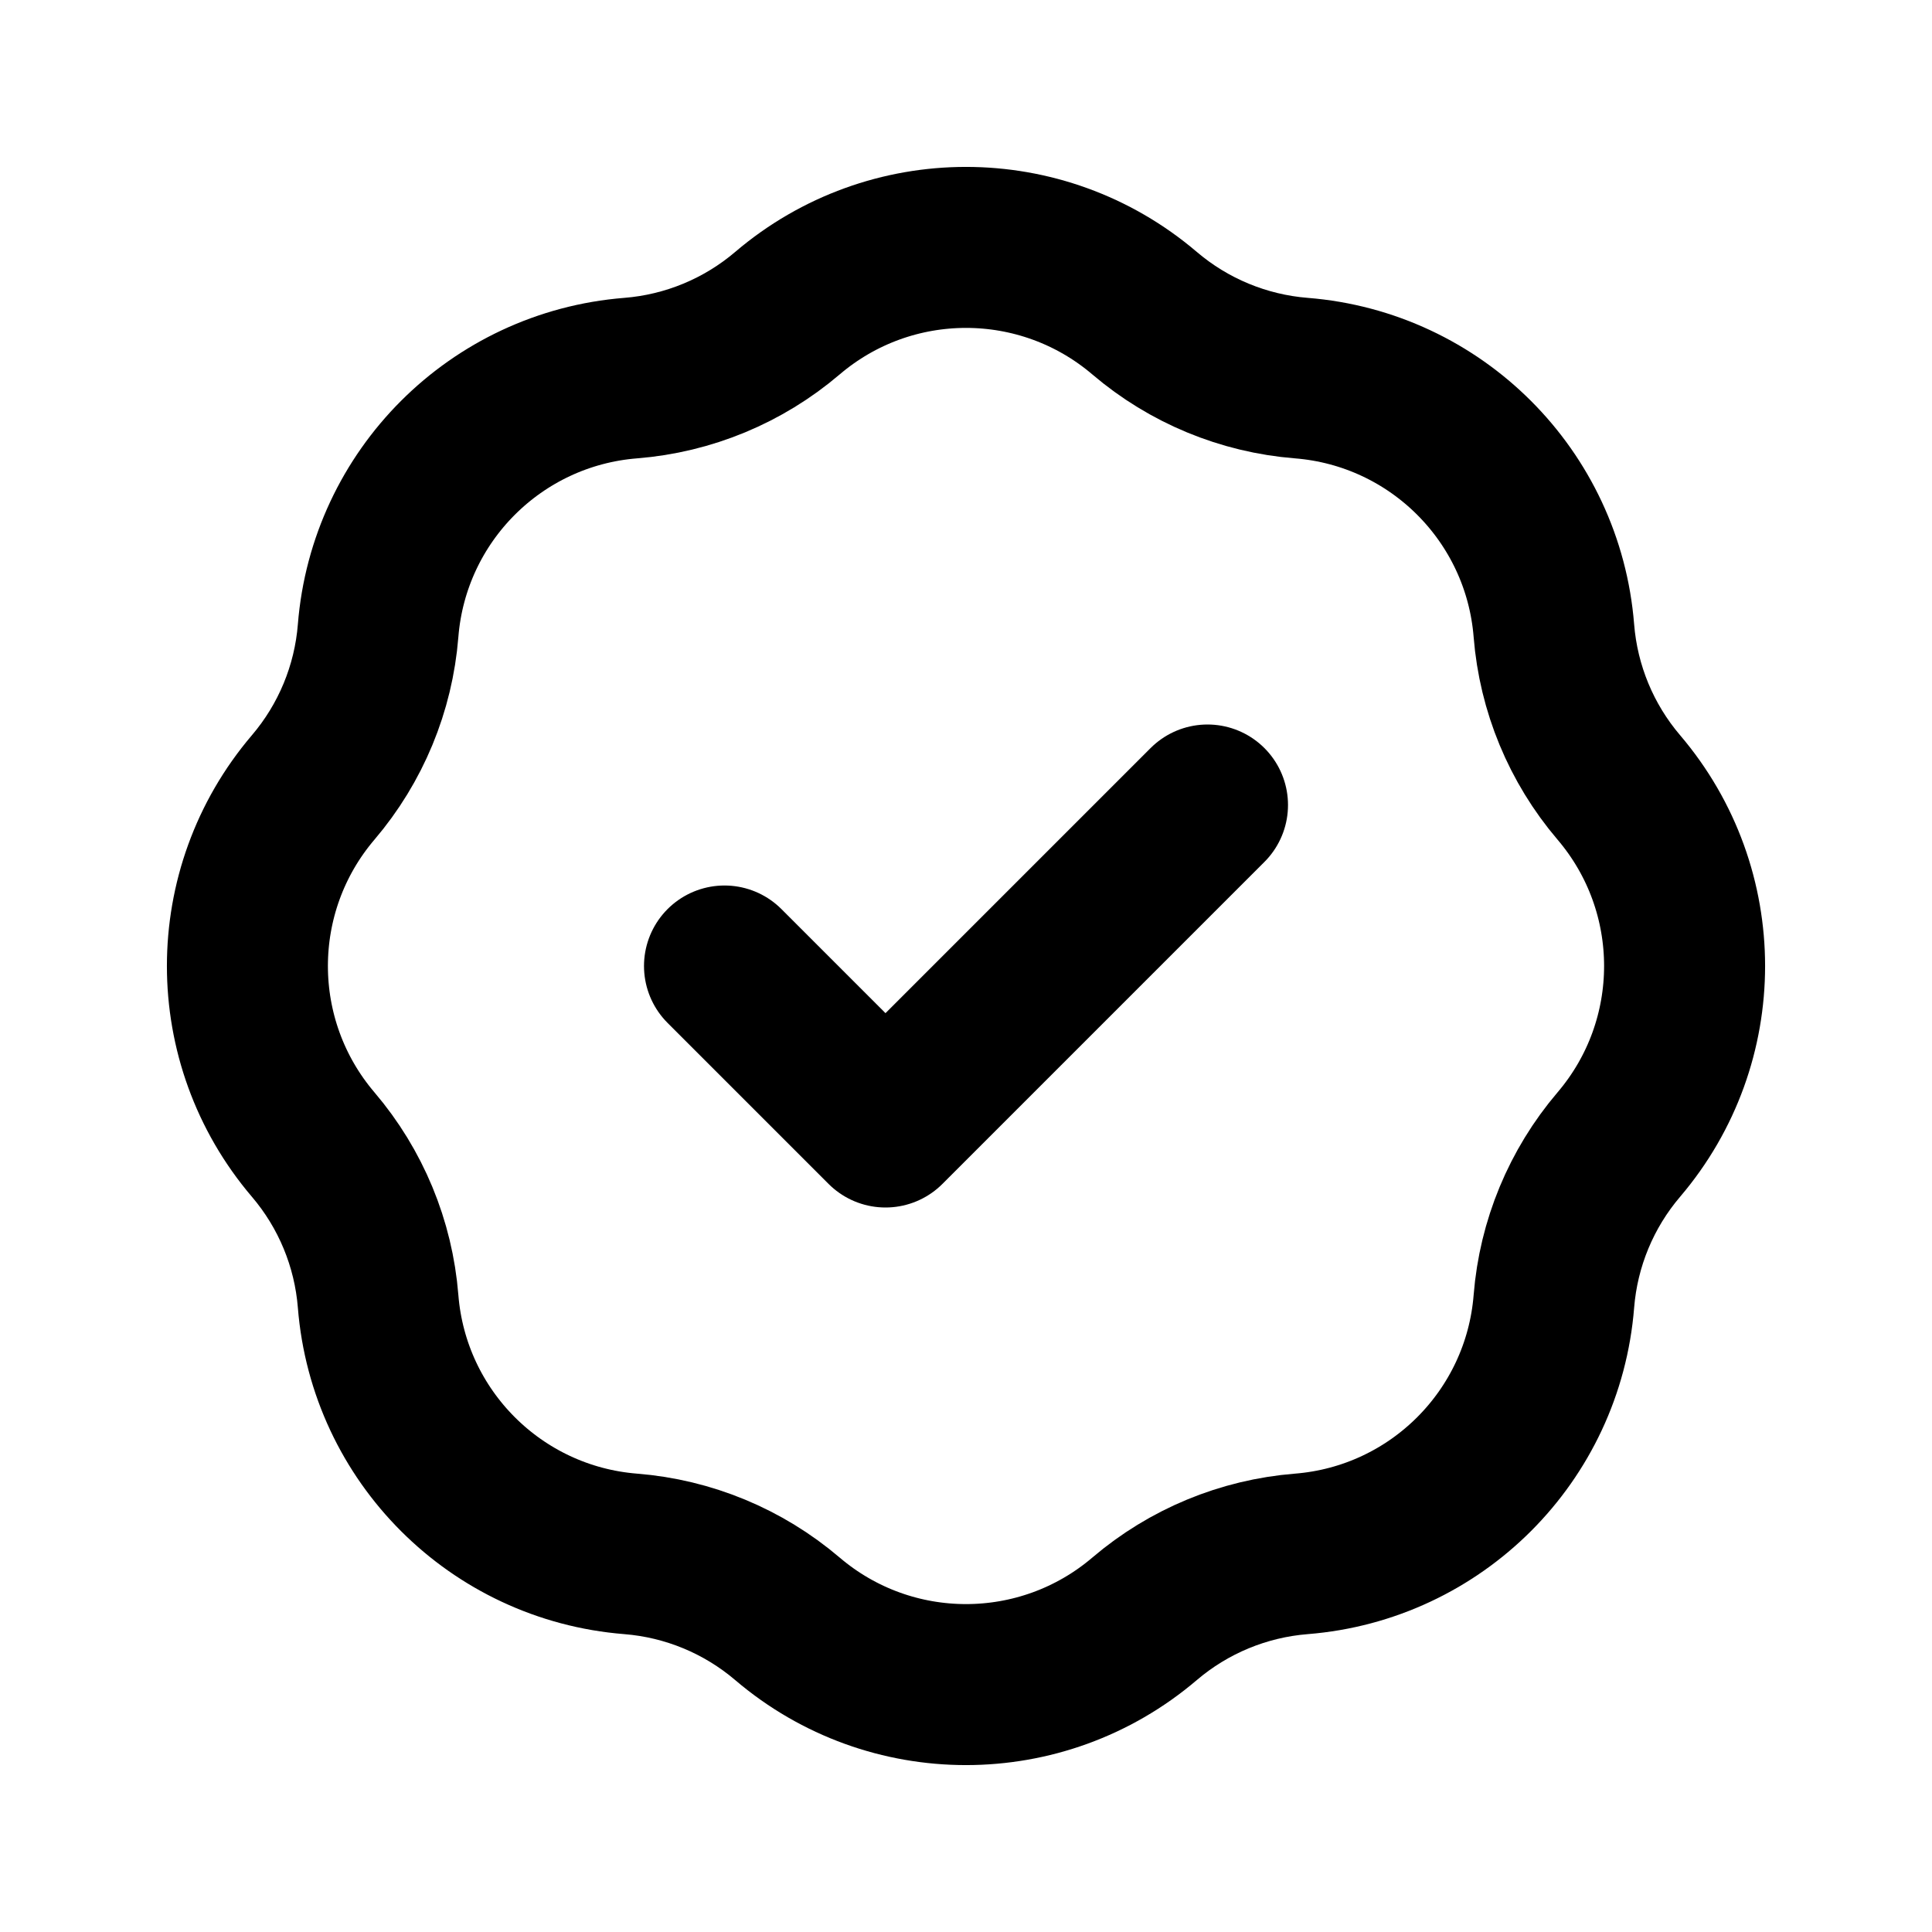
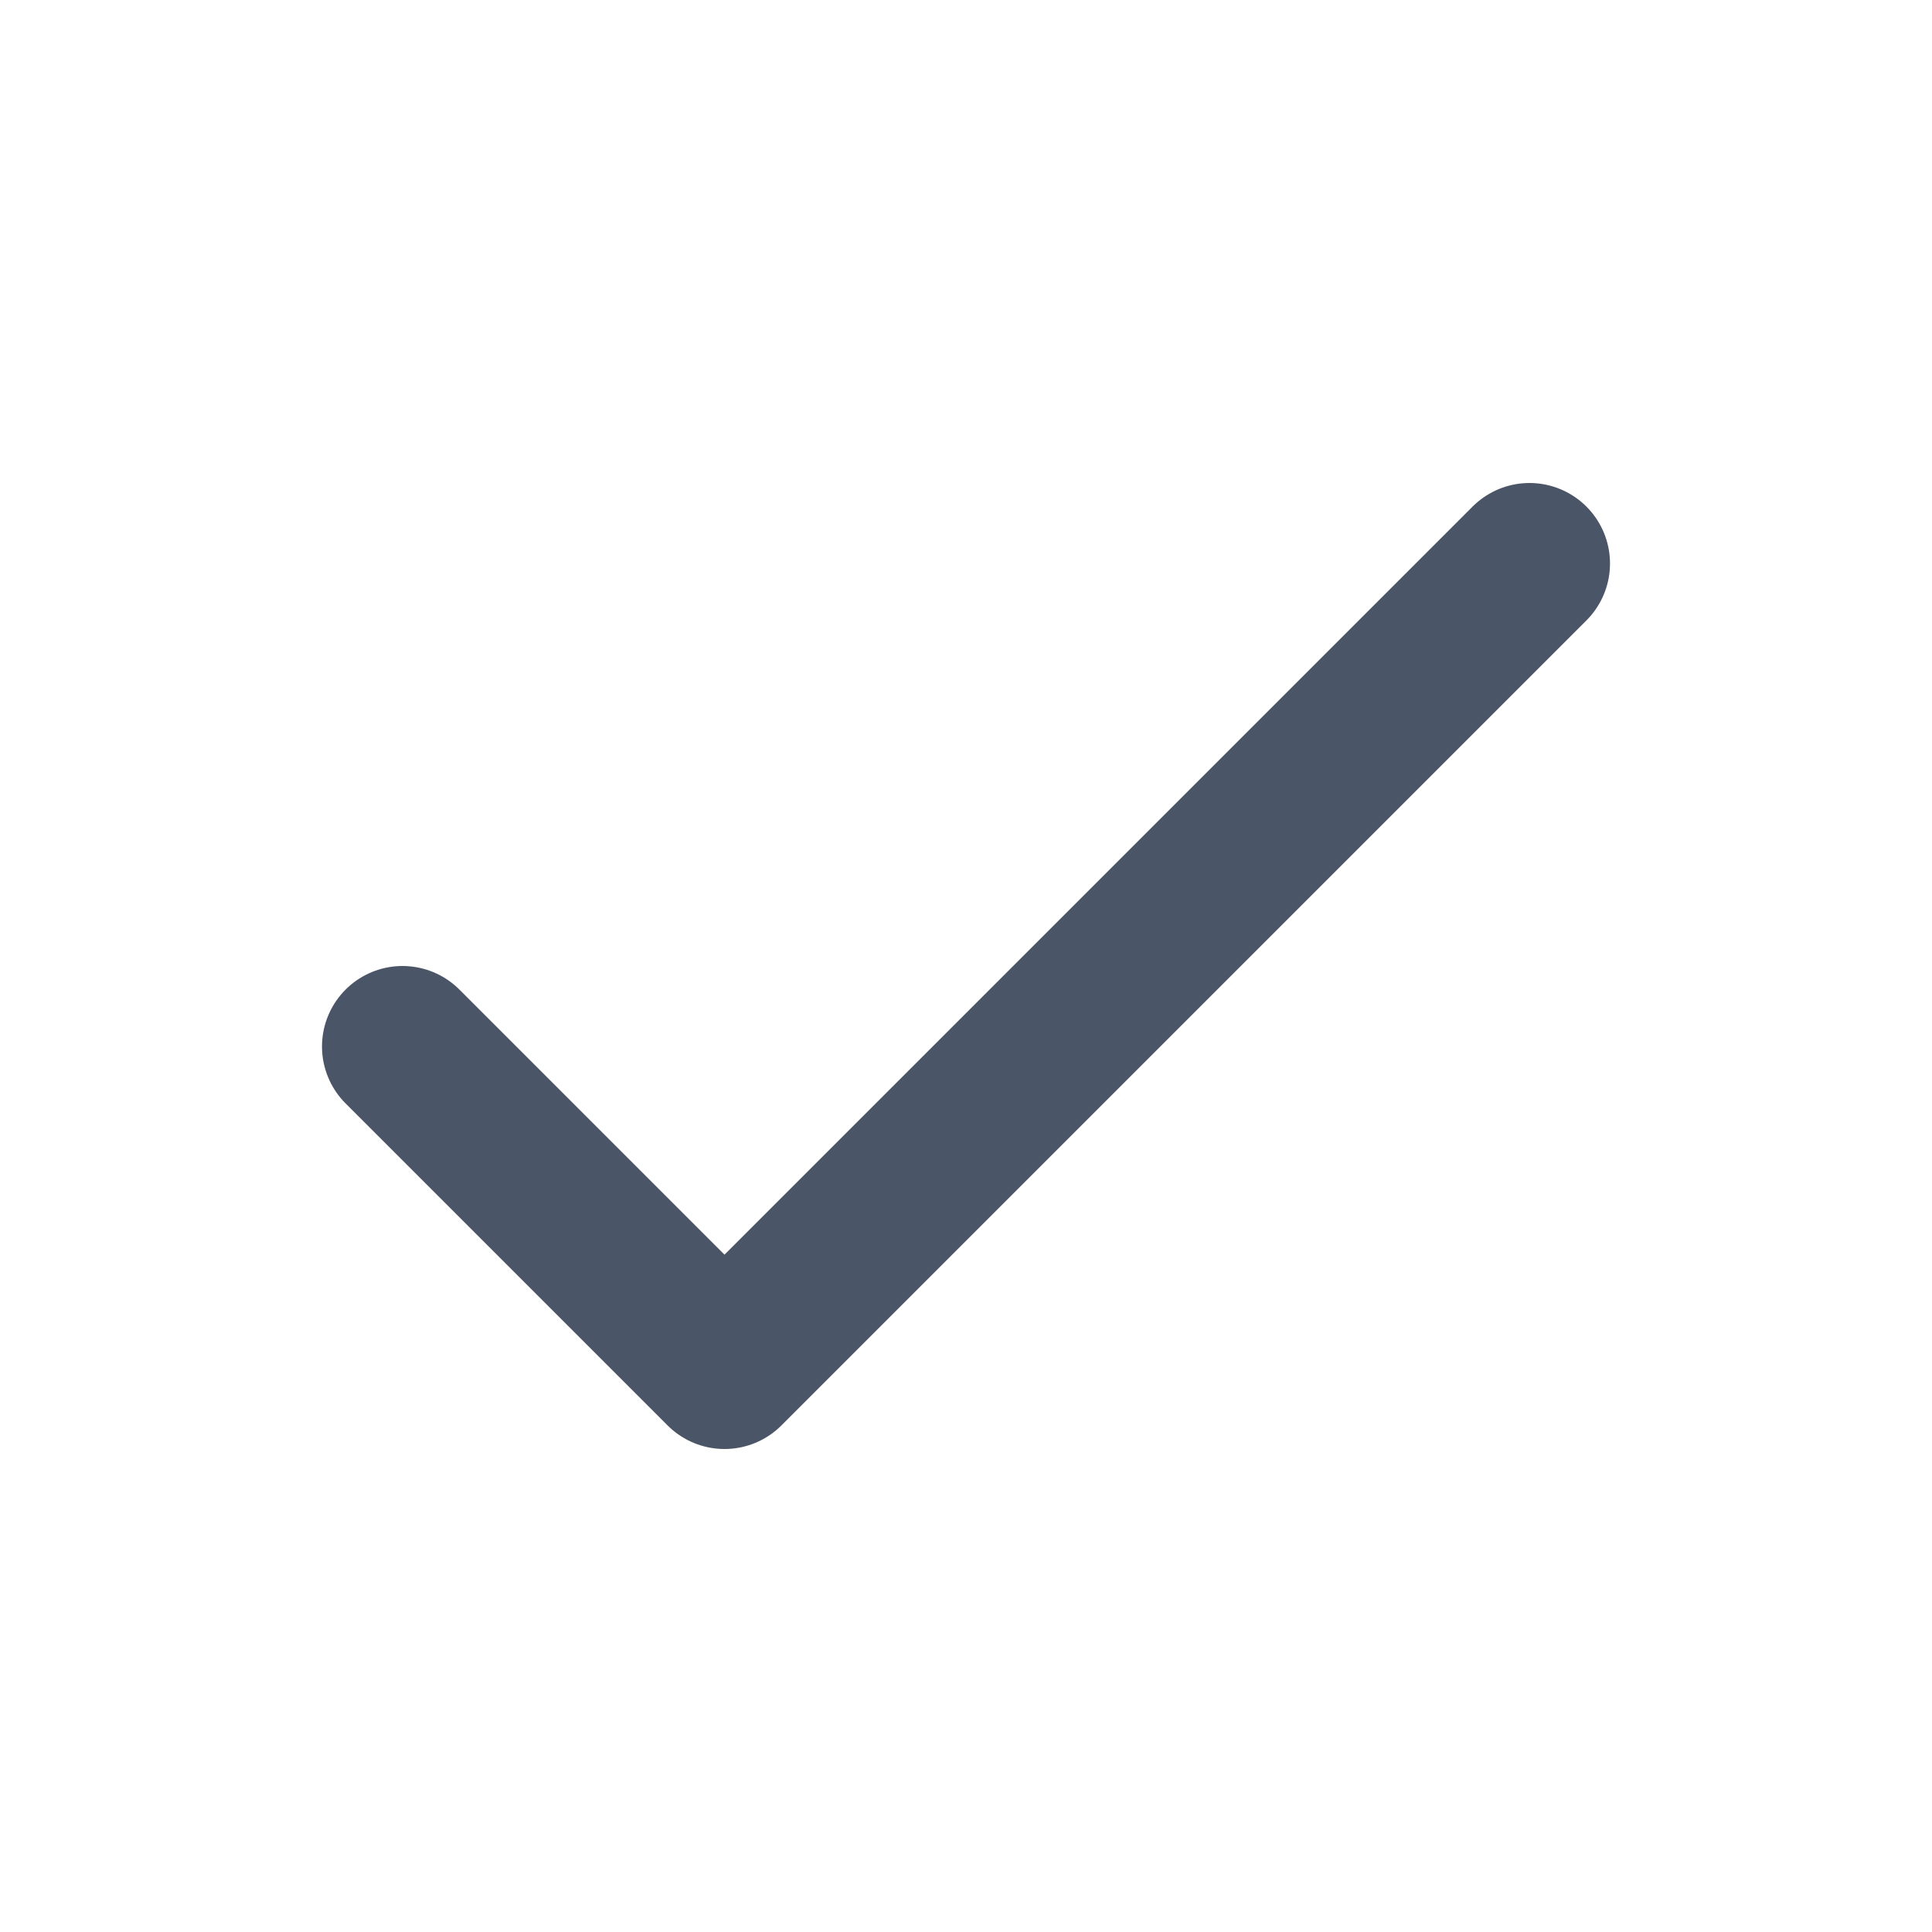
- <svg xmlns="http://www.w3.org/2000/svg" class="h-6 w-6" fill="none" viewBox="0 0 24 24" stroke="currentColor">
-   <path stroke-linecap="round" stroke-linejoin="round" stroke-width="2" d="M9 12l2 2 4-4M7.835 4.697a3.42 3.42 0 001.946-.806 3.42 3.42 0 014.438 0 3.42 3.42 0 001.946.806 3.42 3.42 0 013.138 3.138 3.42 3.42 0 00.806 1.946 3.42 3.42 0 010 4.438 3.42 3.42 0 00-.806 1.946 3.42 3.42 0 01-3.138 3.138 3.42 3.42 0 00-1.946.806 3.42 3.42 0 01-4.438 0 3.42 3.42 0 00-1.946-.806 3.42 3.42 0 01-3.138-3.138 3.42 3.42 0 00-.806-1.946 3.42 3.42 0 010-4.438 3.42 3.42 0 00.806-1.946 3.42 3.42 0 013.138-3.138z" />
+ <svg xmlns="http://www.w3.org/2000/svg" width="24" height="24" viewBox="0 0 24 24" fill="none">
+   <path d="M5 13L9 17L19 7" stroke="#4A5568" stroke-width="2" stroke-linecap="round" stroke-linejoin="round" />
</svg>
